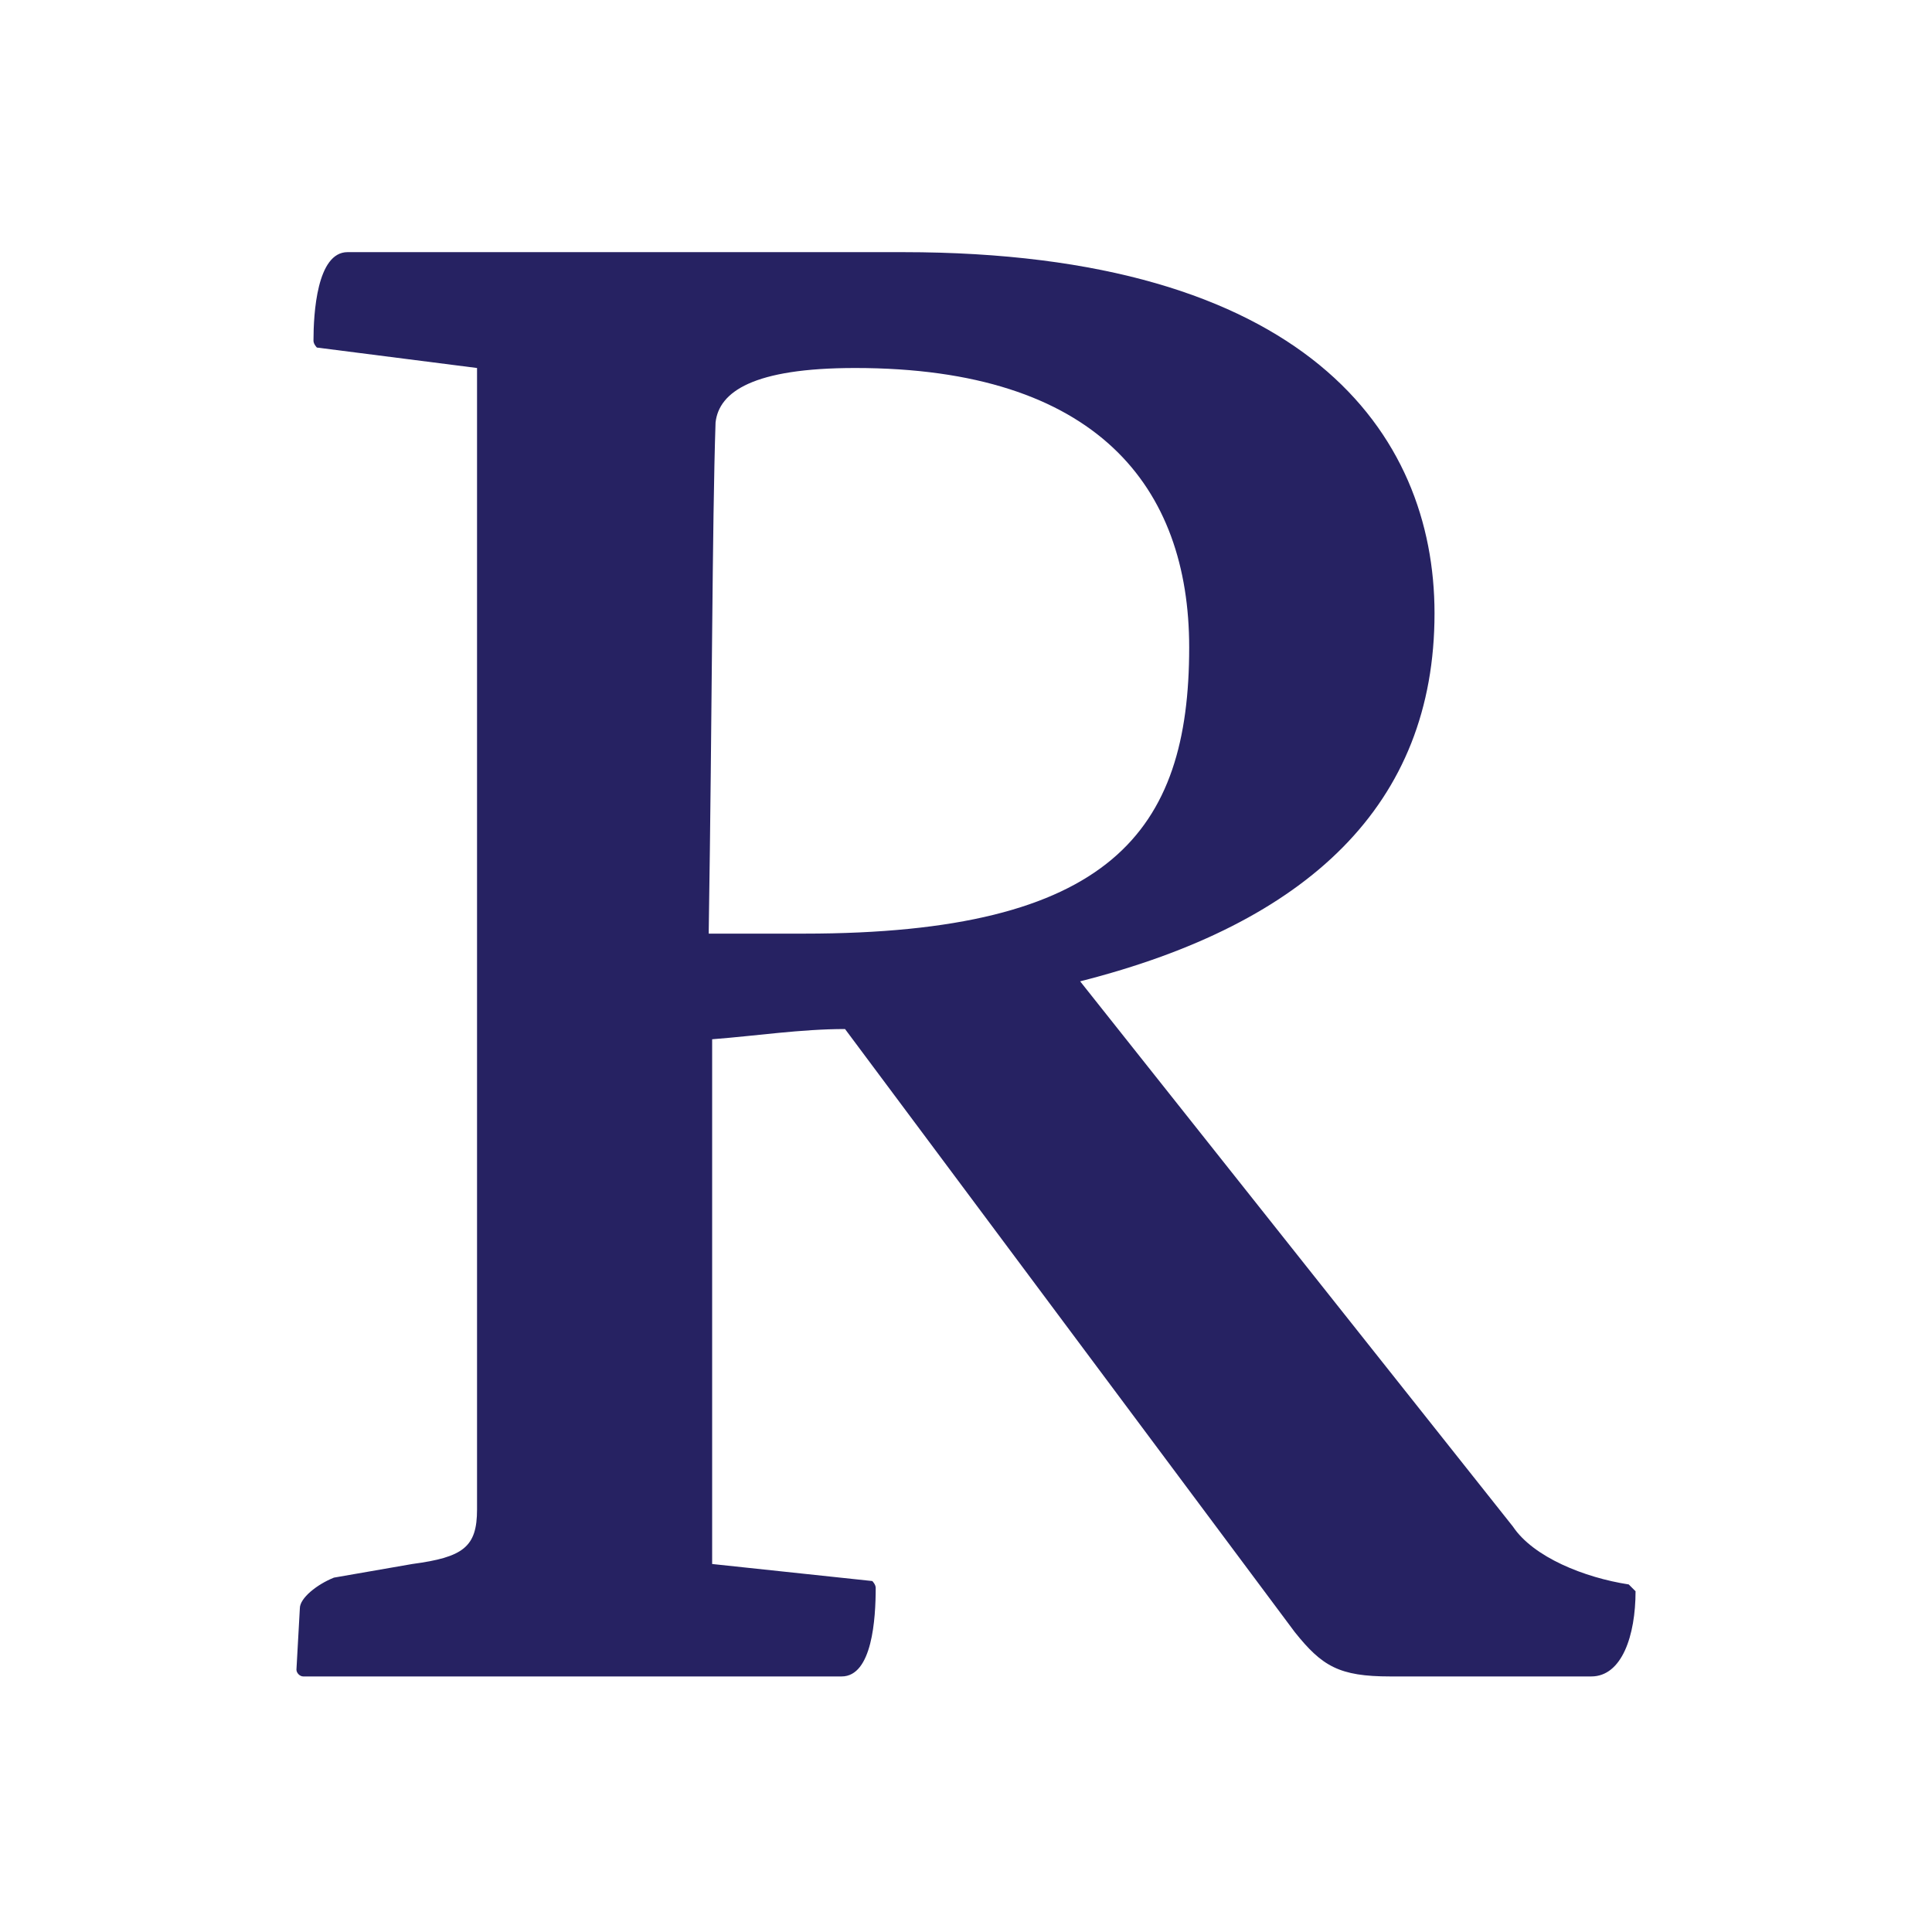
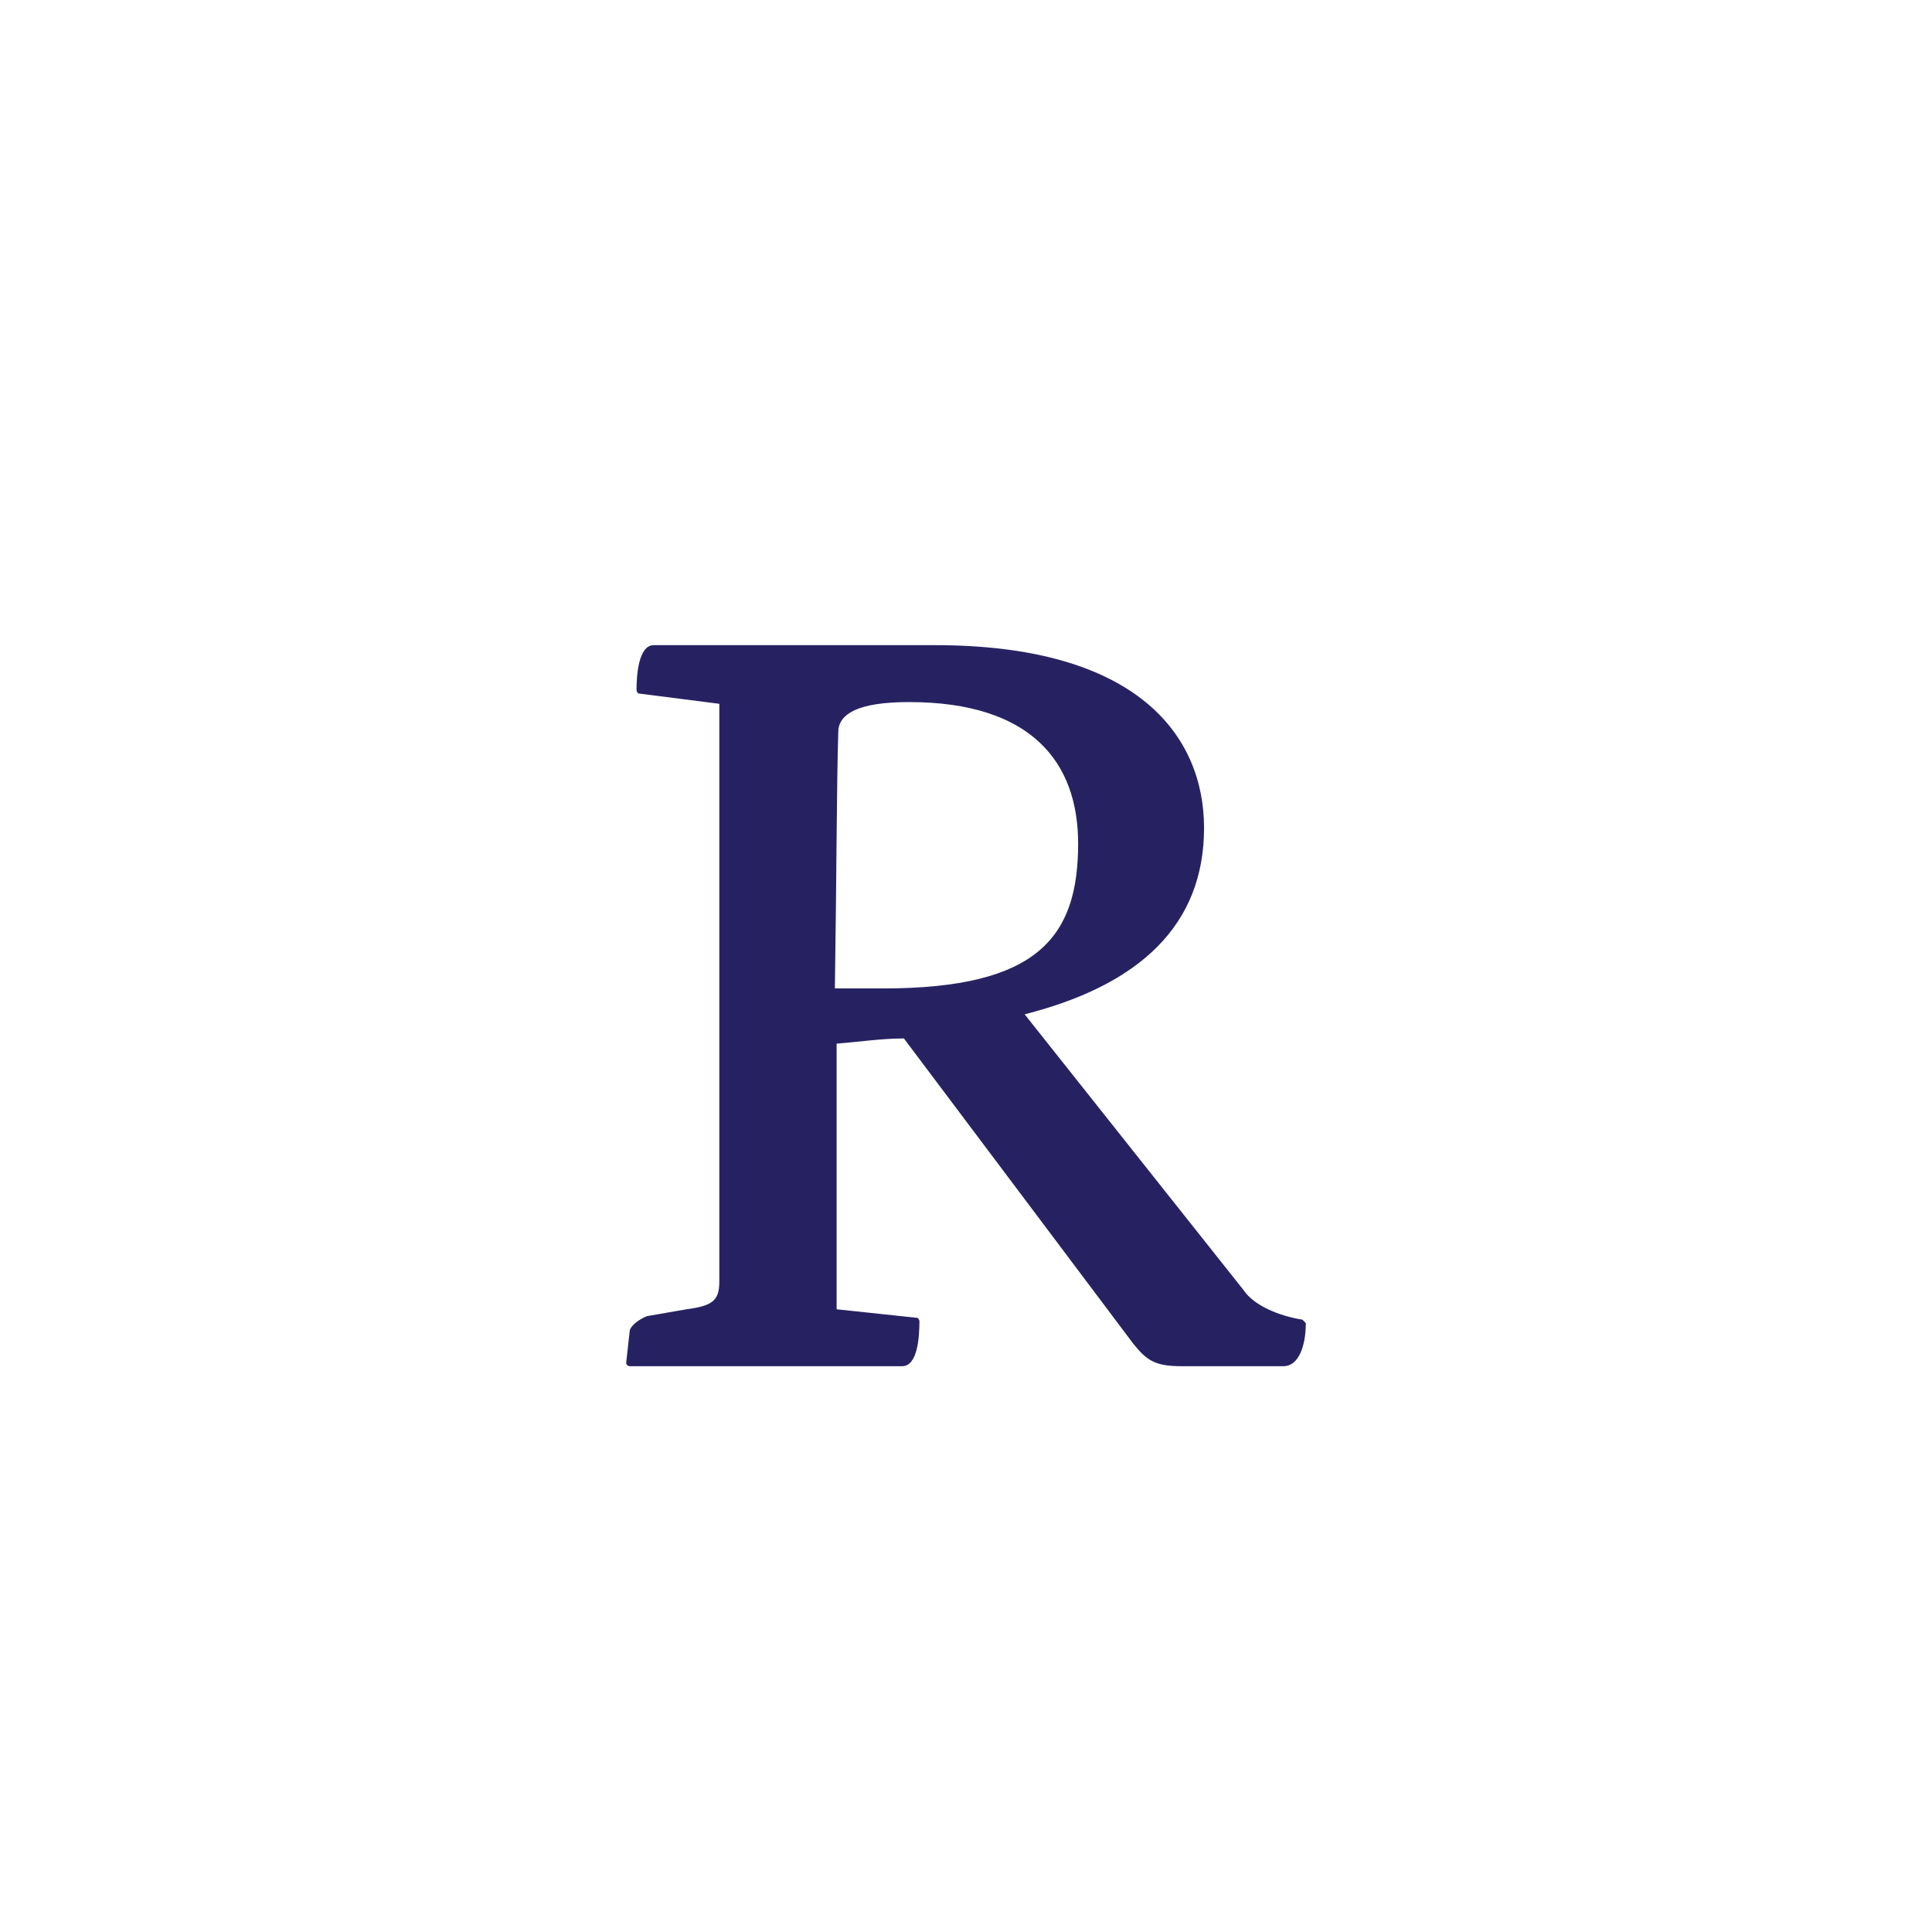
- <svg xmlns="http://www.w3.org/2000/svg" version="1.1" id="Vrstva_1" x="0px" y="0px" viewBox="0 0 56.7 56.7" style="enable-background:new 0 0 56.7 56.7;" xml:space="preserve">
+ <svg xmlns="http://www.w3.org/2000/svg" version="1.1" id="Vrstva_1" x="0px" y="0px" viewBox="0 0 112 112" style="enable-background:new 0 0 112 112;" xml:space="preserve">
  <style type="text/css">
	.st0{fill:#262262;}
</style>
-   <path class="st0" d="M38,47.9c0.8,1,1.3,1.3,2.8,1.3h5.9c0.9,0,1.3-1.2,1.3-2.5l-0.2-0.2c-1.3-0.2-2.8-0.8-3.4-1.7l-12.7-16  c6.7-1.7,10.4-5.2,10.4-10.8c0-5.3-3.8-10.6-15.6-10.6H10.2c-0.9,0-1,1.8-1,2.6c0,0.1,0.1,0.2,0.1,0.2l4.7,0.6v33.5  c0,1.1-0.4,1.4-1.9,1.6l-2.3,0.4c-0.5,0.2-1,0.6-1,0.9L8.7,49c0,0.1,0.1,0.2,0.2,0.2h15.8c0.9,0,1-1.7,1-2.6c0-0.1-0.1-0.2-0.1-0.2  l-4.7-0.5V30.5c1.3-0.1,2.6-0.3,3.9-0.3L38,47.9z M20.8,27.3c0.1-6.4,0.1-11.9,0.2-14.9c0.1-0.9,1.1-1.6,4.1-1.6  c7.1,0,9.8,3.5,9.8,8.2c0,5.4-2.3,8.4-11.3,8.4H20.8z" />
+   <g>
+ </g>
+   <path class="st0" d="M65.7,77.9c0.8,1,1.3,1.3,2.8,1.3h5.9c0.9,0,1.3-1.2,1.3-2.5l-0.2-0.2c-1.3-0.2-2.8-0.8-3.4-1.7l-12.7-16  c6.7-1.7,10.4-5.2,10.4-10.8c0-5.3-3.8-10.6-15.6-10.6H37.9c-0.9,0-1,1.8-1,2.6c0,0.1,0.1,0.2,0.1,0.2l4.7,0.6v33.5  c0,1.1-0.4,1.4-1.9,1.6l-2.3,0.4c-0.5,0.2-1,0.6-1,0.9L36.3,79c0,0.1,0.1,0.2,0.2,0.2h15.8c0.9,0,1-1.7,1-2.6c0-0.1-0.1-0.2-0.1-0.2  l-4.7-0.5V60.5c1.3-0.1,2.6-0.3,3.9-0.3L65.7,77.9z M48.4,57.2c0.1-6.4,0.1-11.9,0.2-14.9c0.1-0.9,1.1-1.6,4.1-1.6  c7.1,0,9.8,3.5,9.8,8.2c0,5.4-2.3,8.4-11.3,8.4H48.4z" />
</svg>
